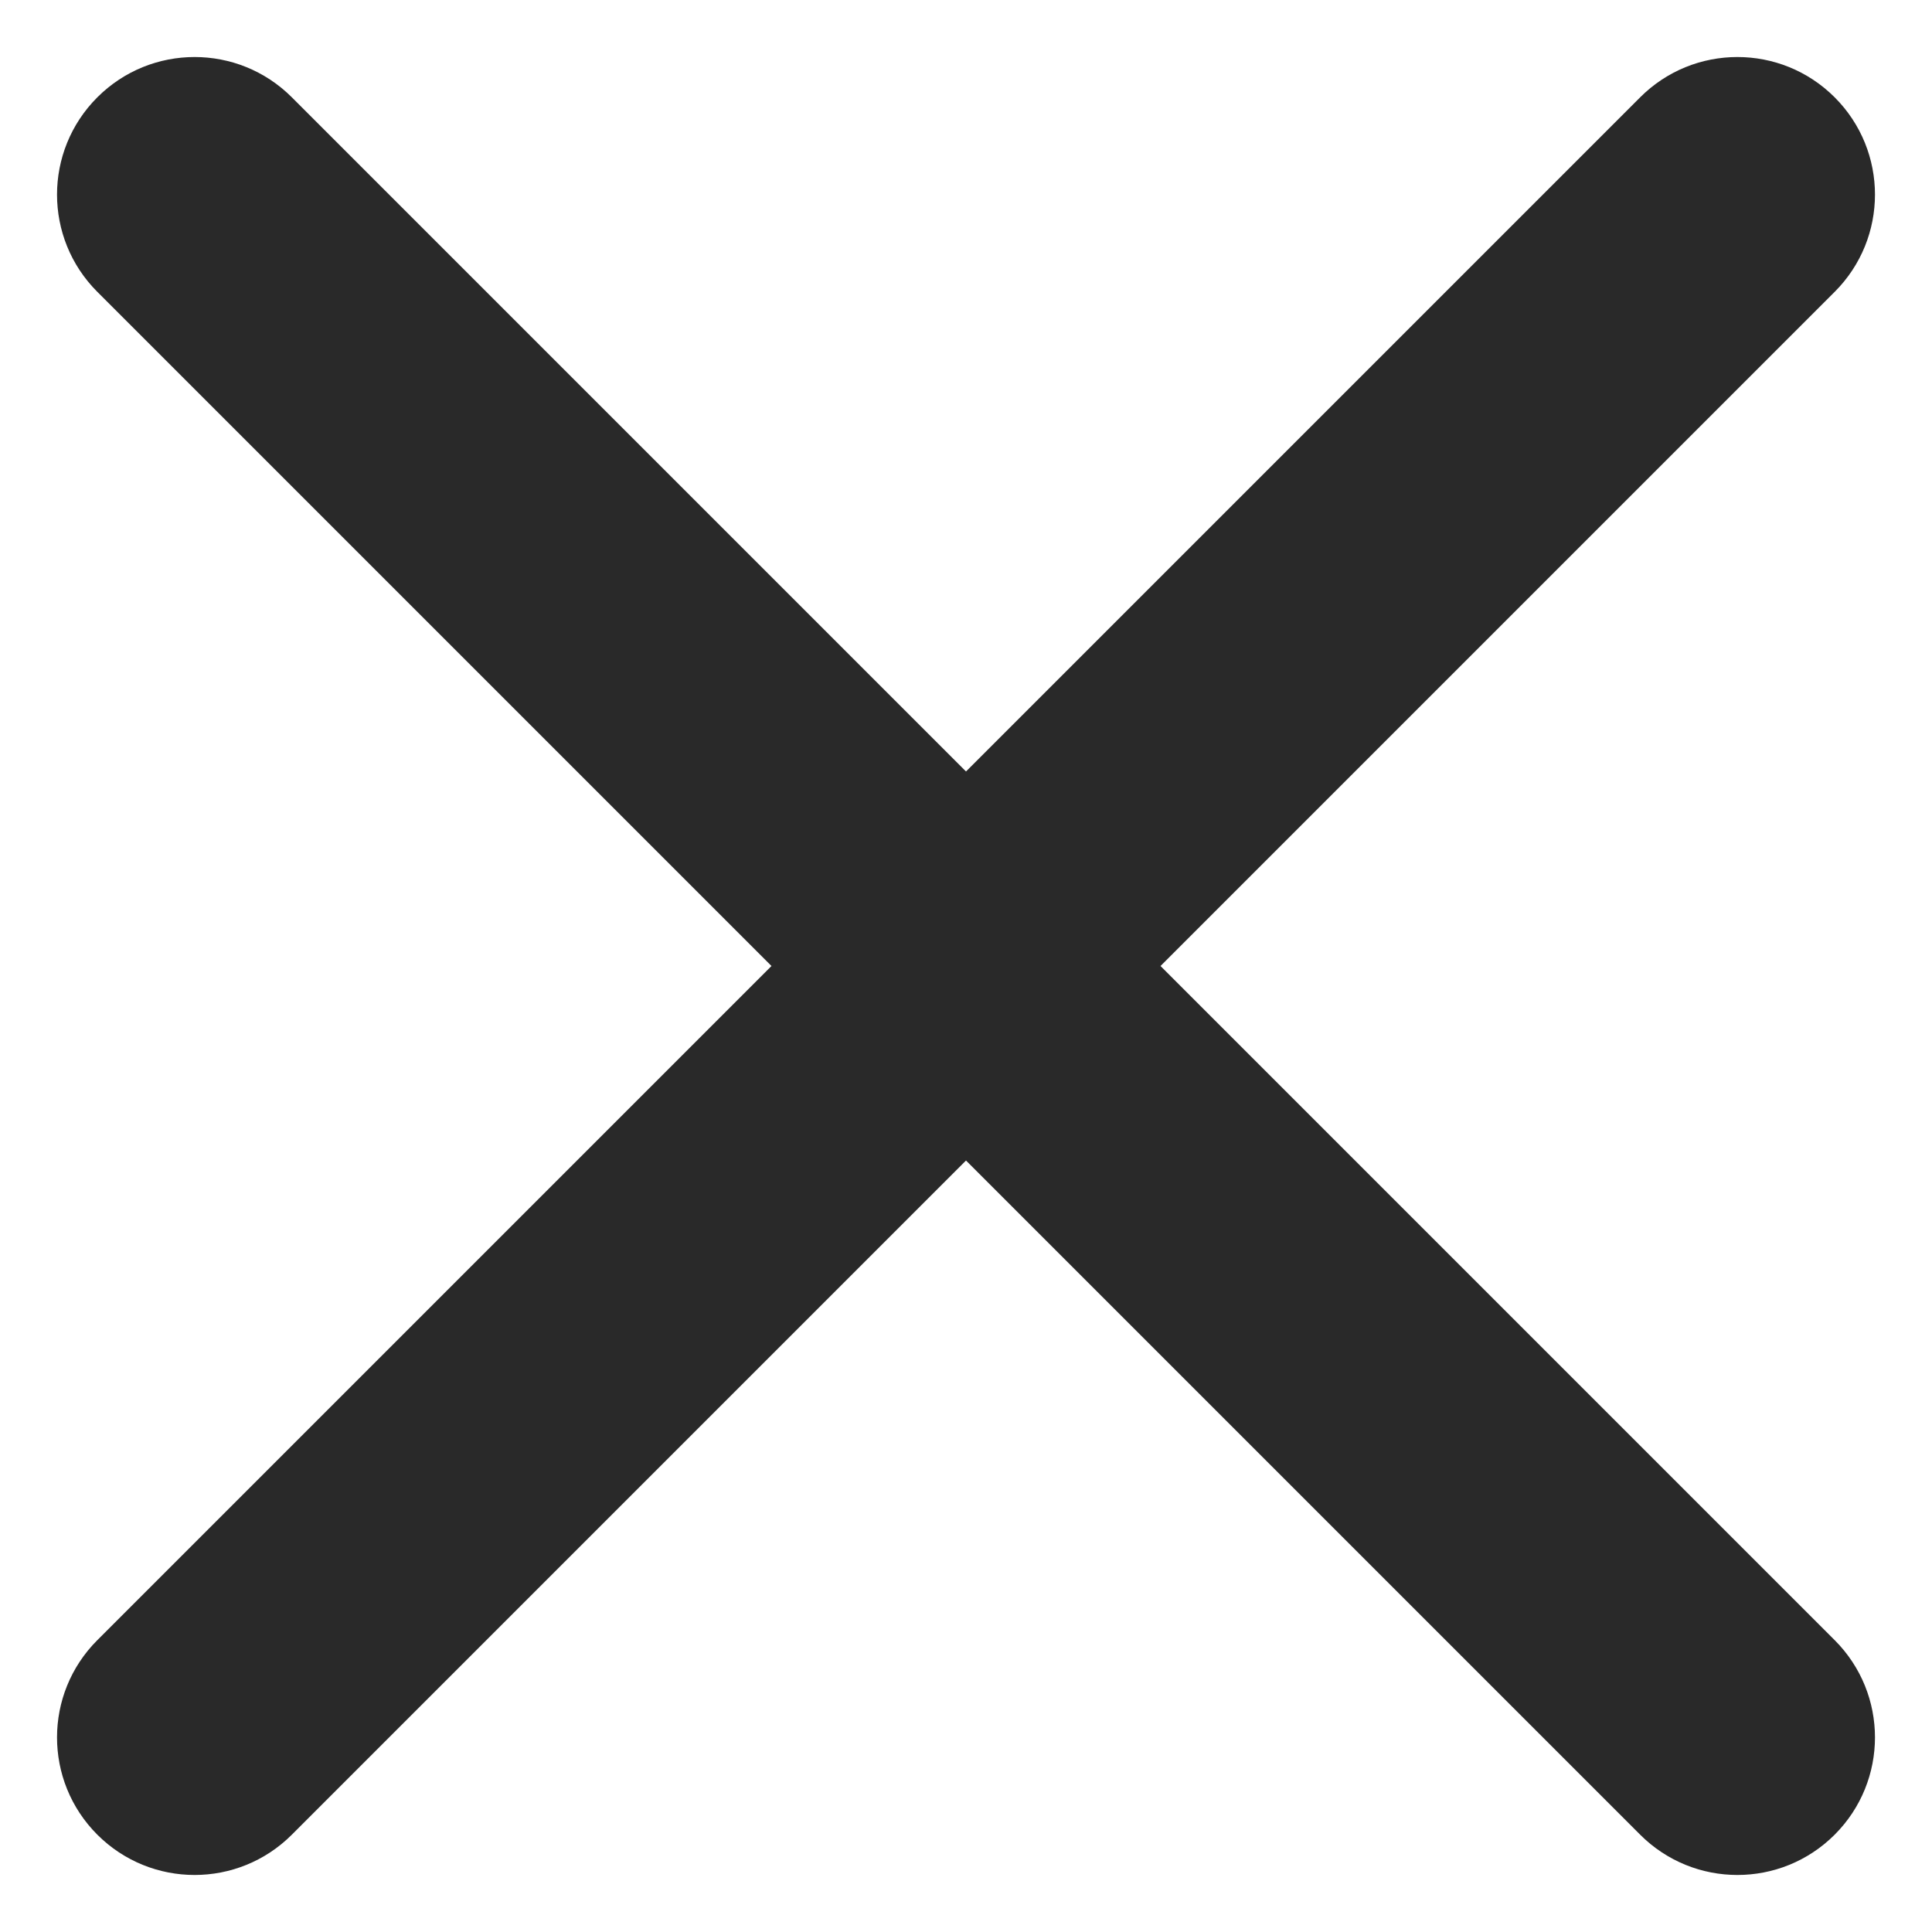
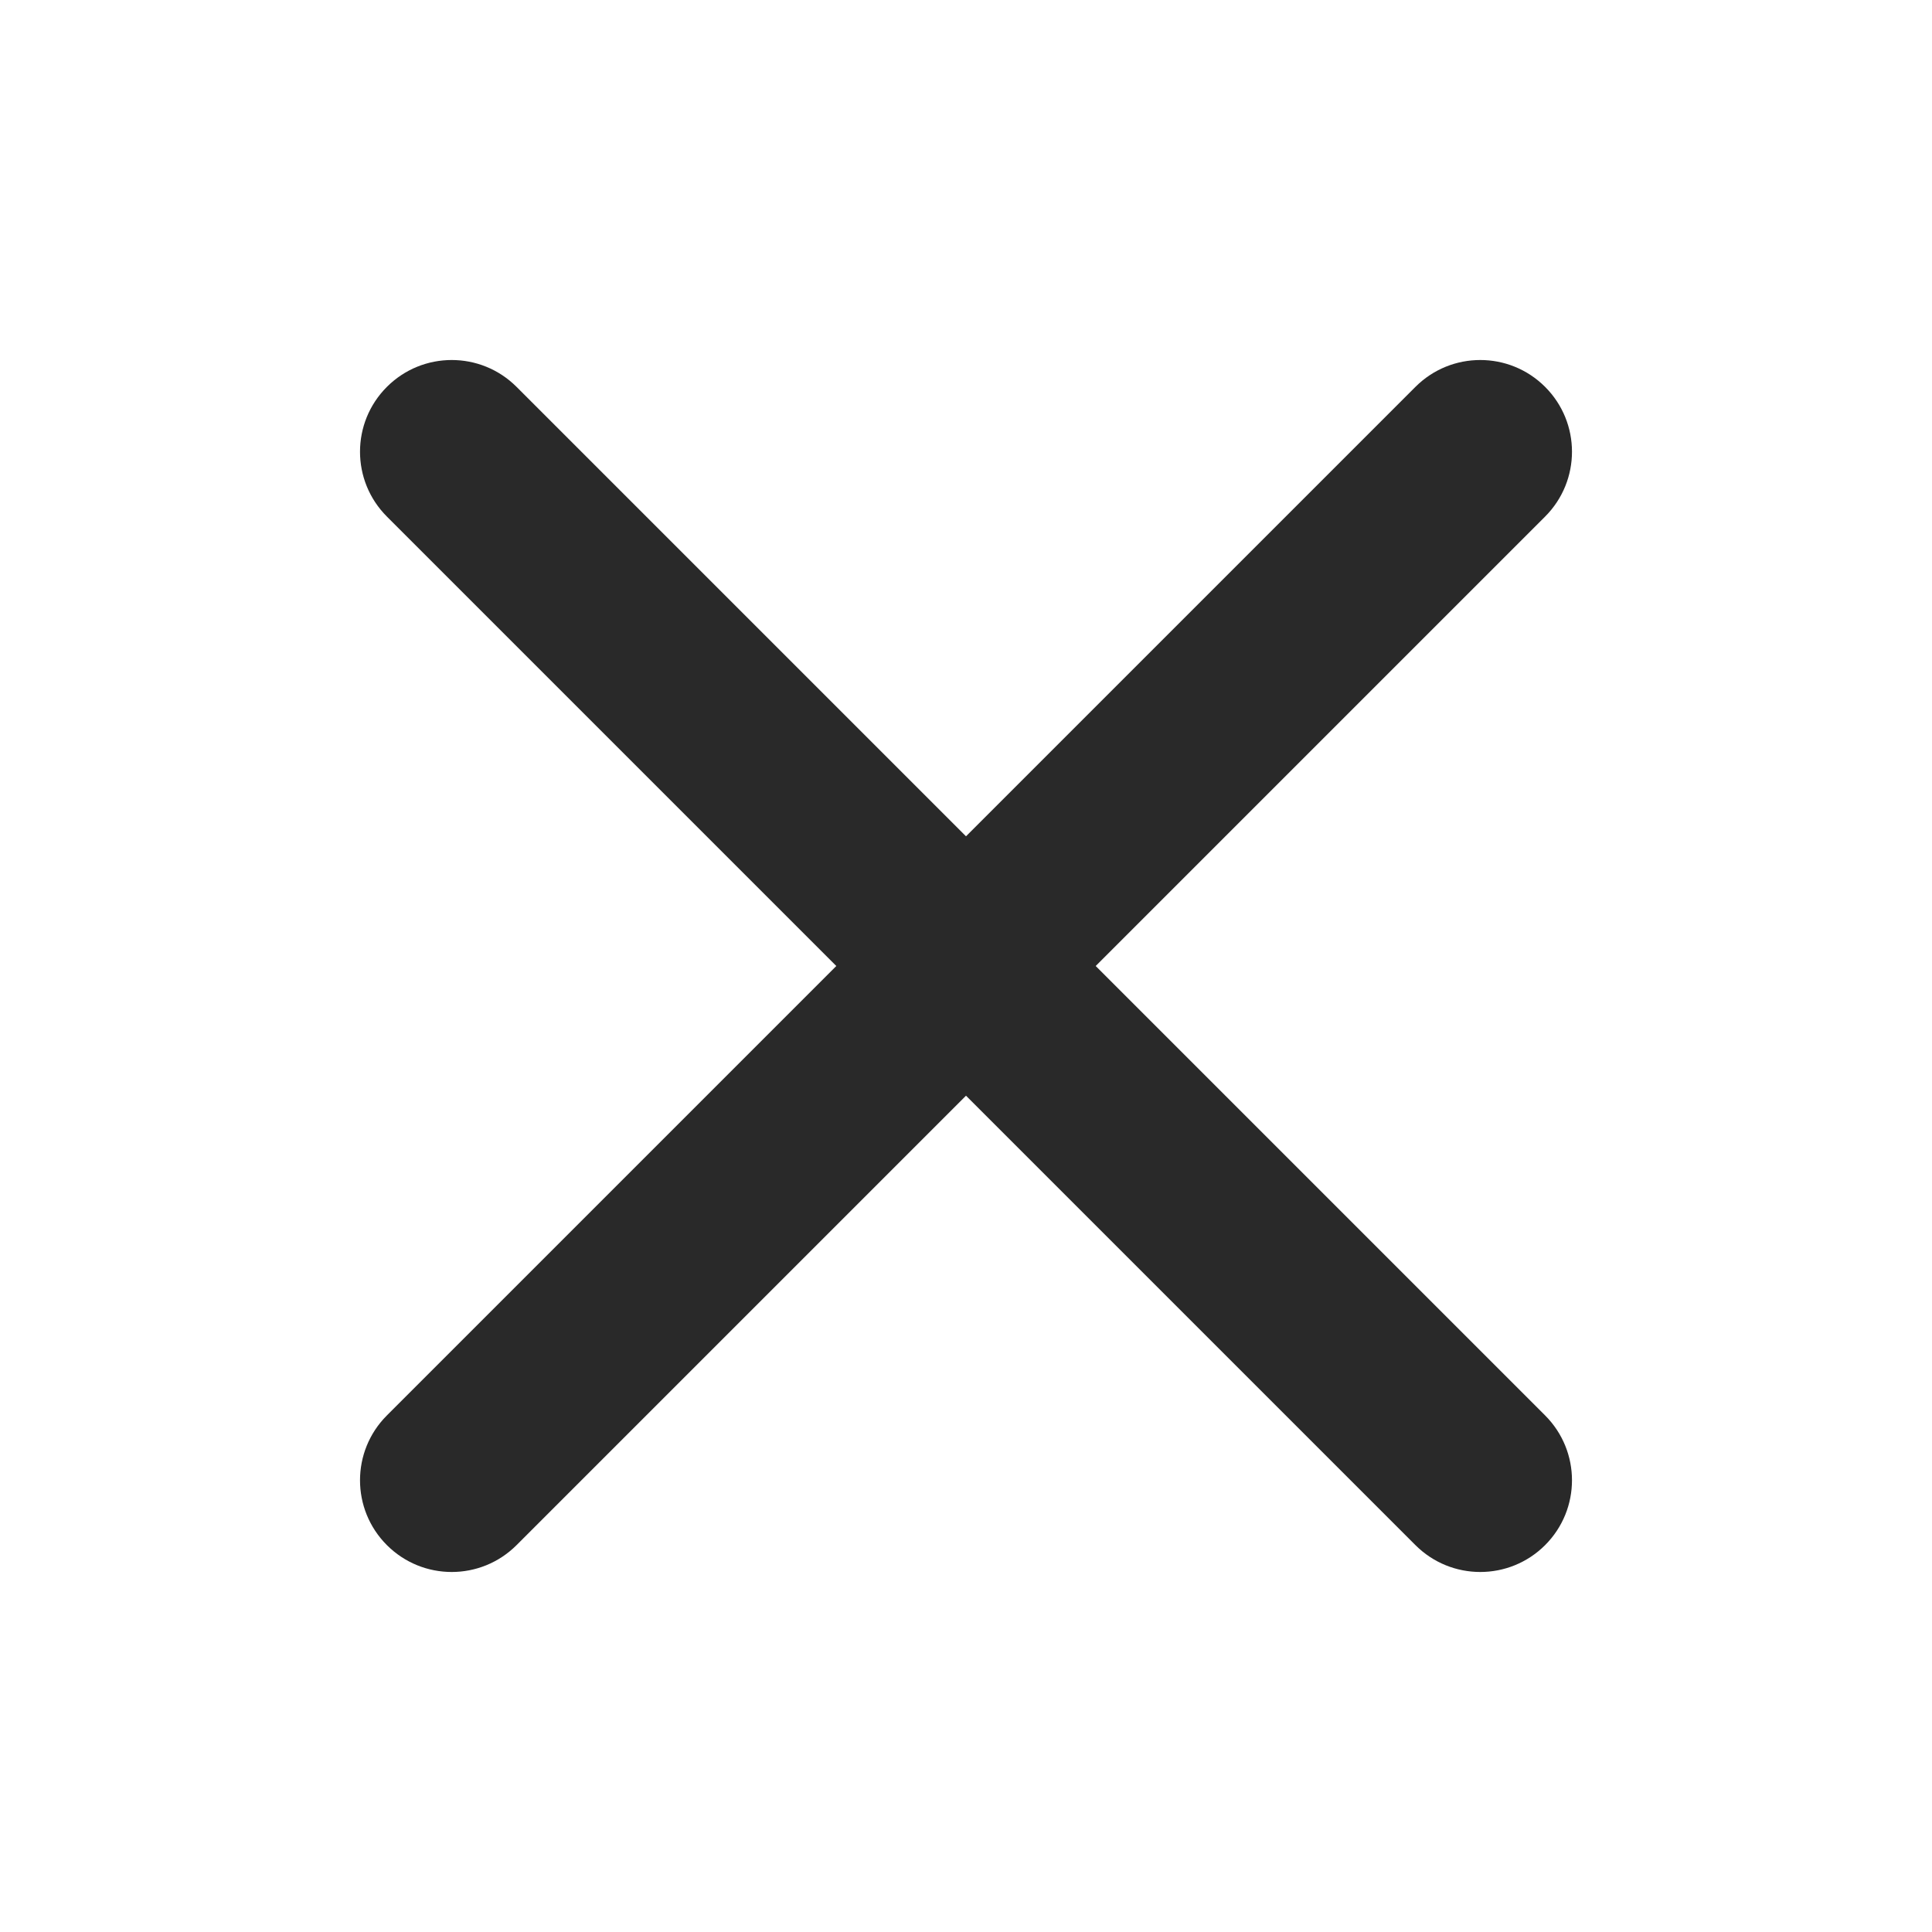
- <svg xmlns="http://www.w3.org/2000/svg" width="16" height="16" viewBox="0 0 16 16" fill="none">
-   <path d="M15.194 2.417C15.639 1.972 15.639 1.251 15.194 0.806C14.749 0.361 14.028 0.361 13.583 0.806L8 6.389L2.417 0.806C1.972 0.361 1.251 0.361 0.806 0.806C0.361 1.251 0.361 1.972 0.806 2.417L6.389 8L0.806 13.583C0.361 14.028 0.361 14.749 0.806 15.194C1.251 15.639 1.972 15.639 2.417 15.194L8 9.611L13.583 15.194C14.028 15.639 14.749 15.639 15.194 15.194C15.639 14.749 15.639 14.028 15.194 13.583L9.611 8L15.194 2.417Z" fill="#292929" />
+ <svg xmlns="http://www.w3.org/2000/svg" width="24" height="24" viewBox="0 0 24 24" fill="none">
+   <path d="M19.194 6.417C19.639 5.972 19.639 5.251 19.194 4.806C18.749 4.361 18.028 4.361 17.583 4.806L12 10.389L6.417 4.806C5.972 4.361 5.251 4.361 4.806 4.806C4.361 5.251 4.361 5.972 4.806 6.417L10.389 12L4.806 17.583C4.361 18.028 4.361 18.749 4.806 19.194C5.251 19.639 5.972 19.639 6.417 19.194L12 13.611L17.583 19.194C18.028 19.639 18.749 19.639 19.194 19.194C19.639 18.749 19.639 18.028 19.194 17.583L13.611 12L19.194 6.417Z" fill="#292929" />
</svg>
